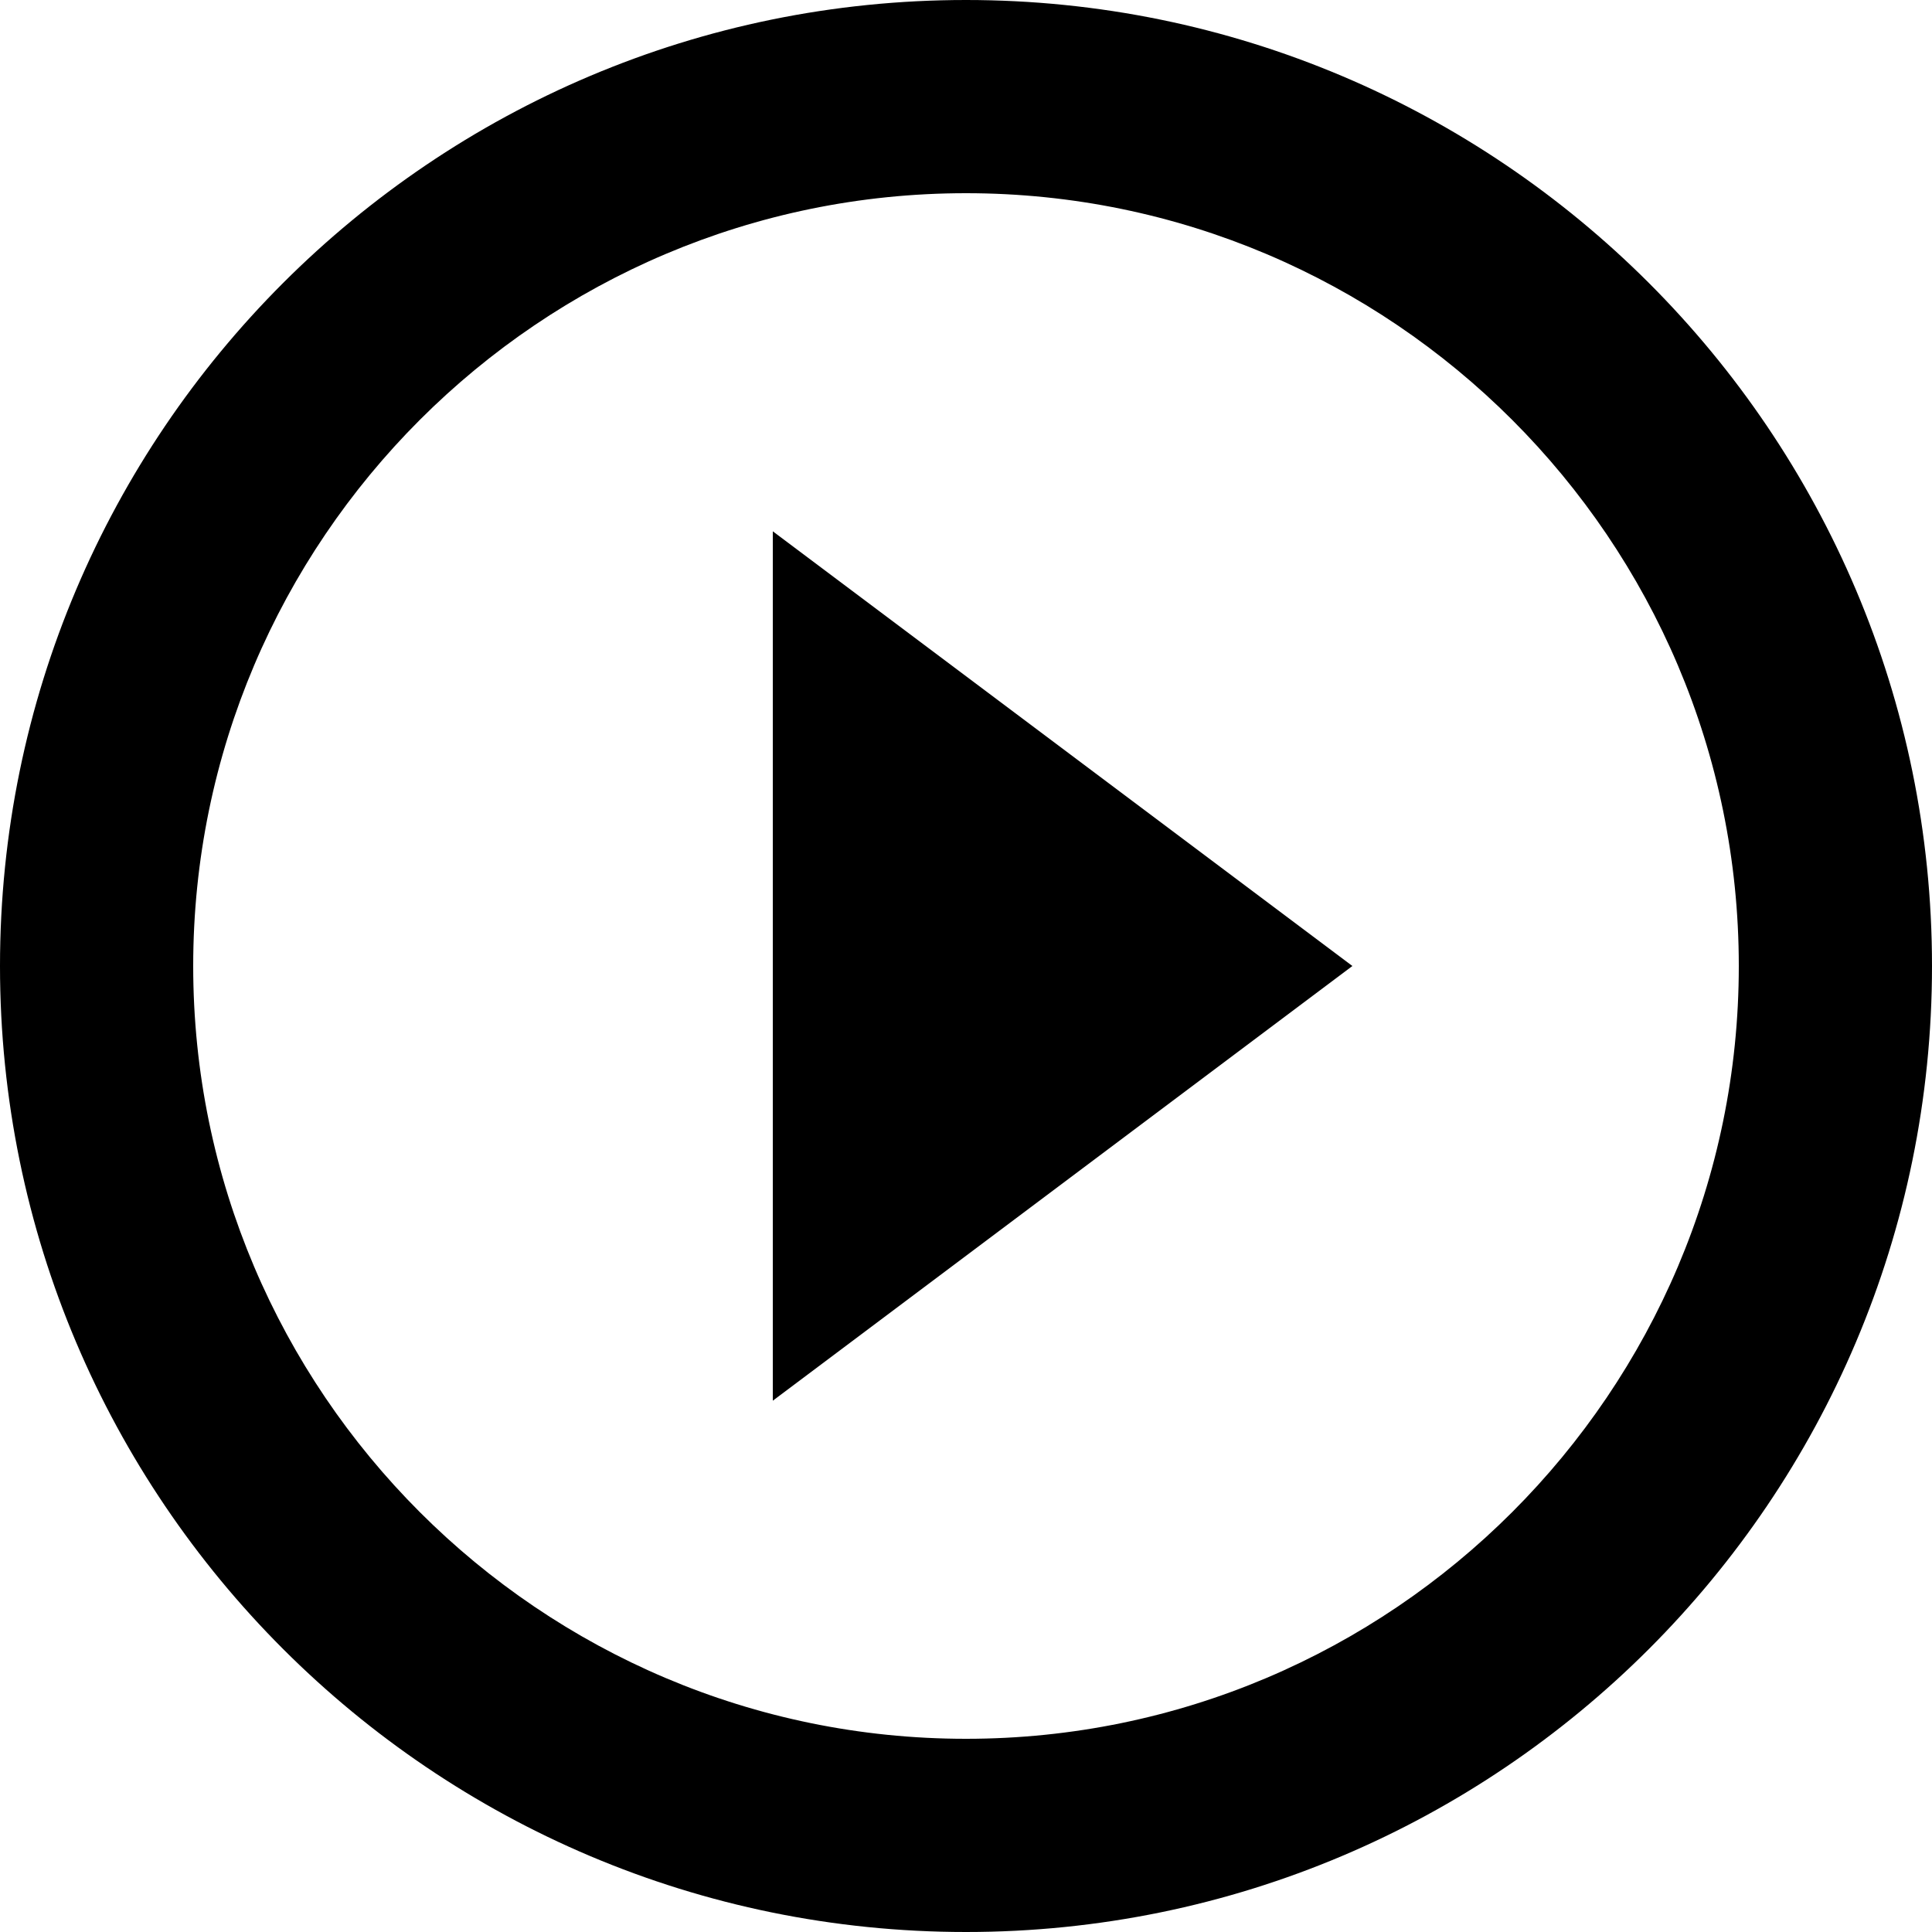
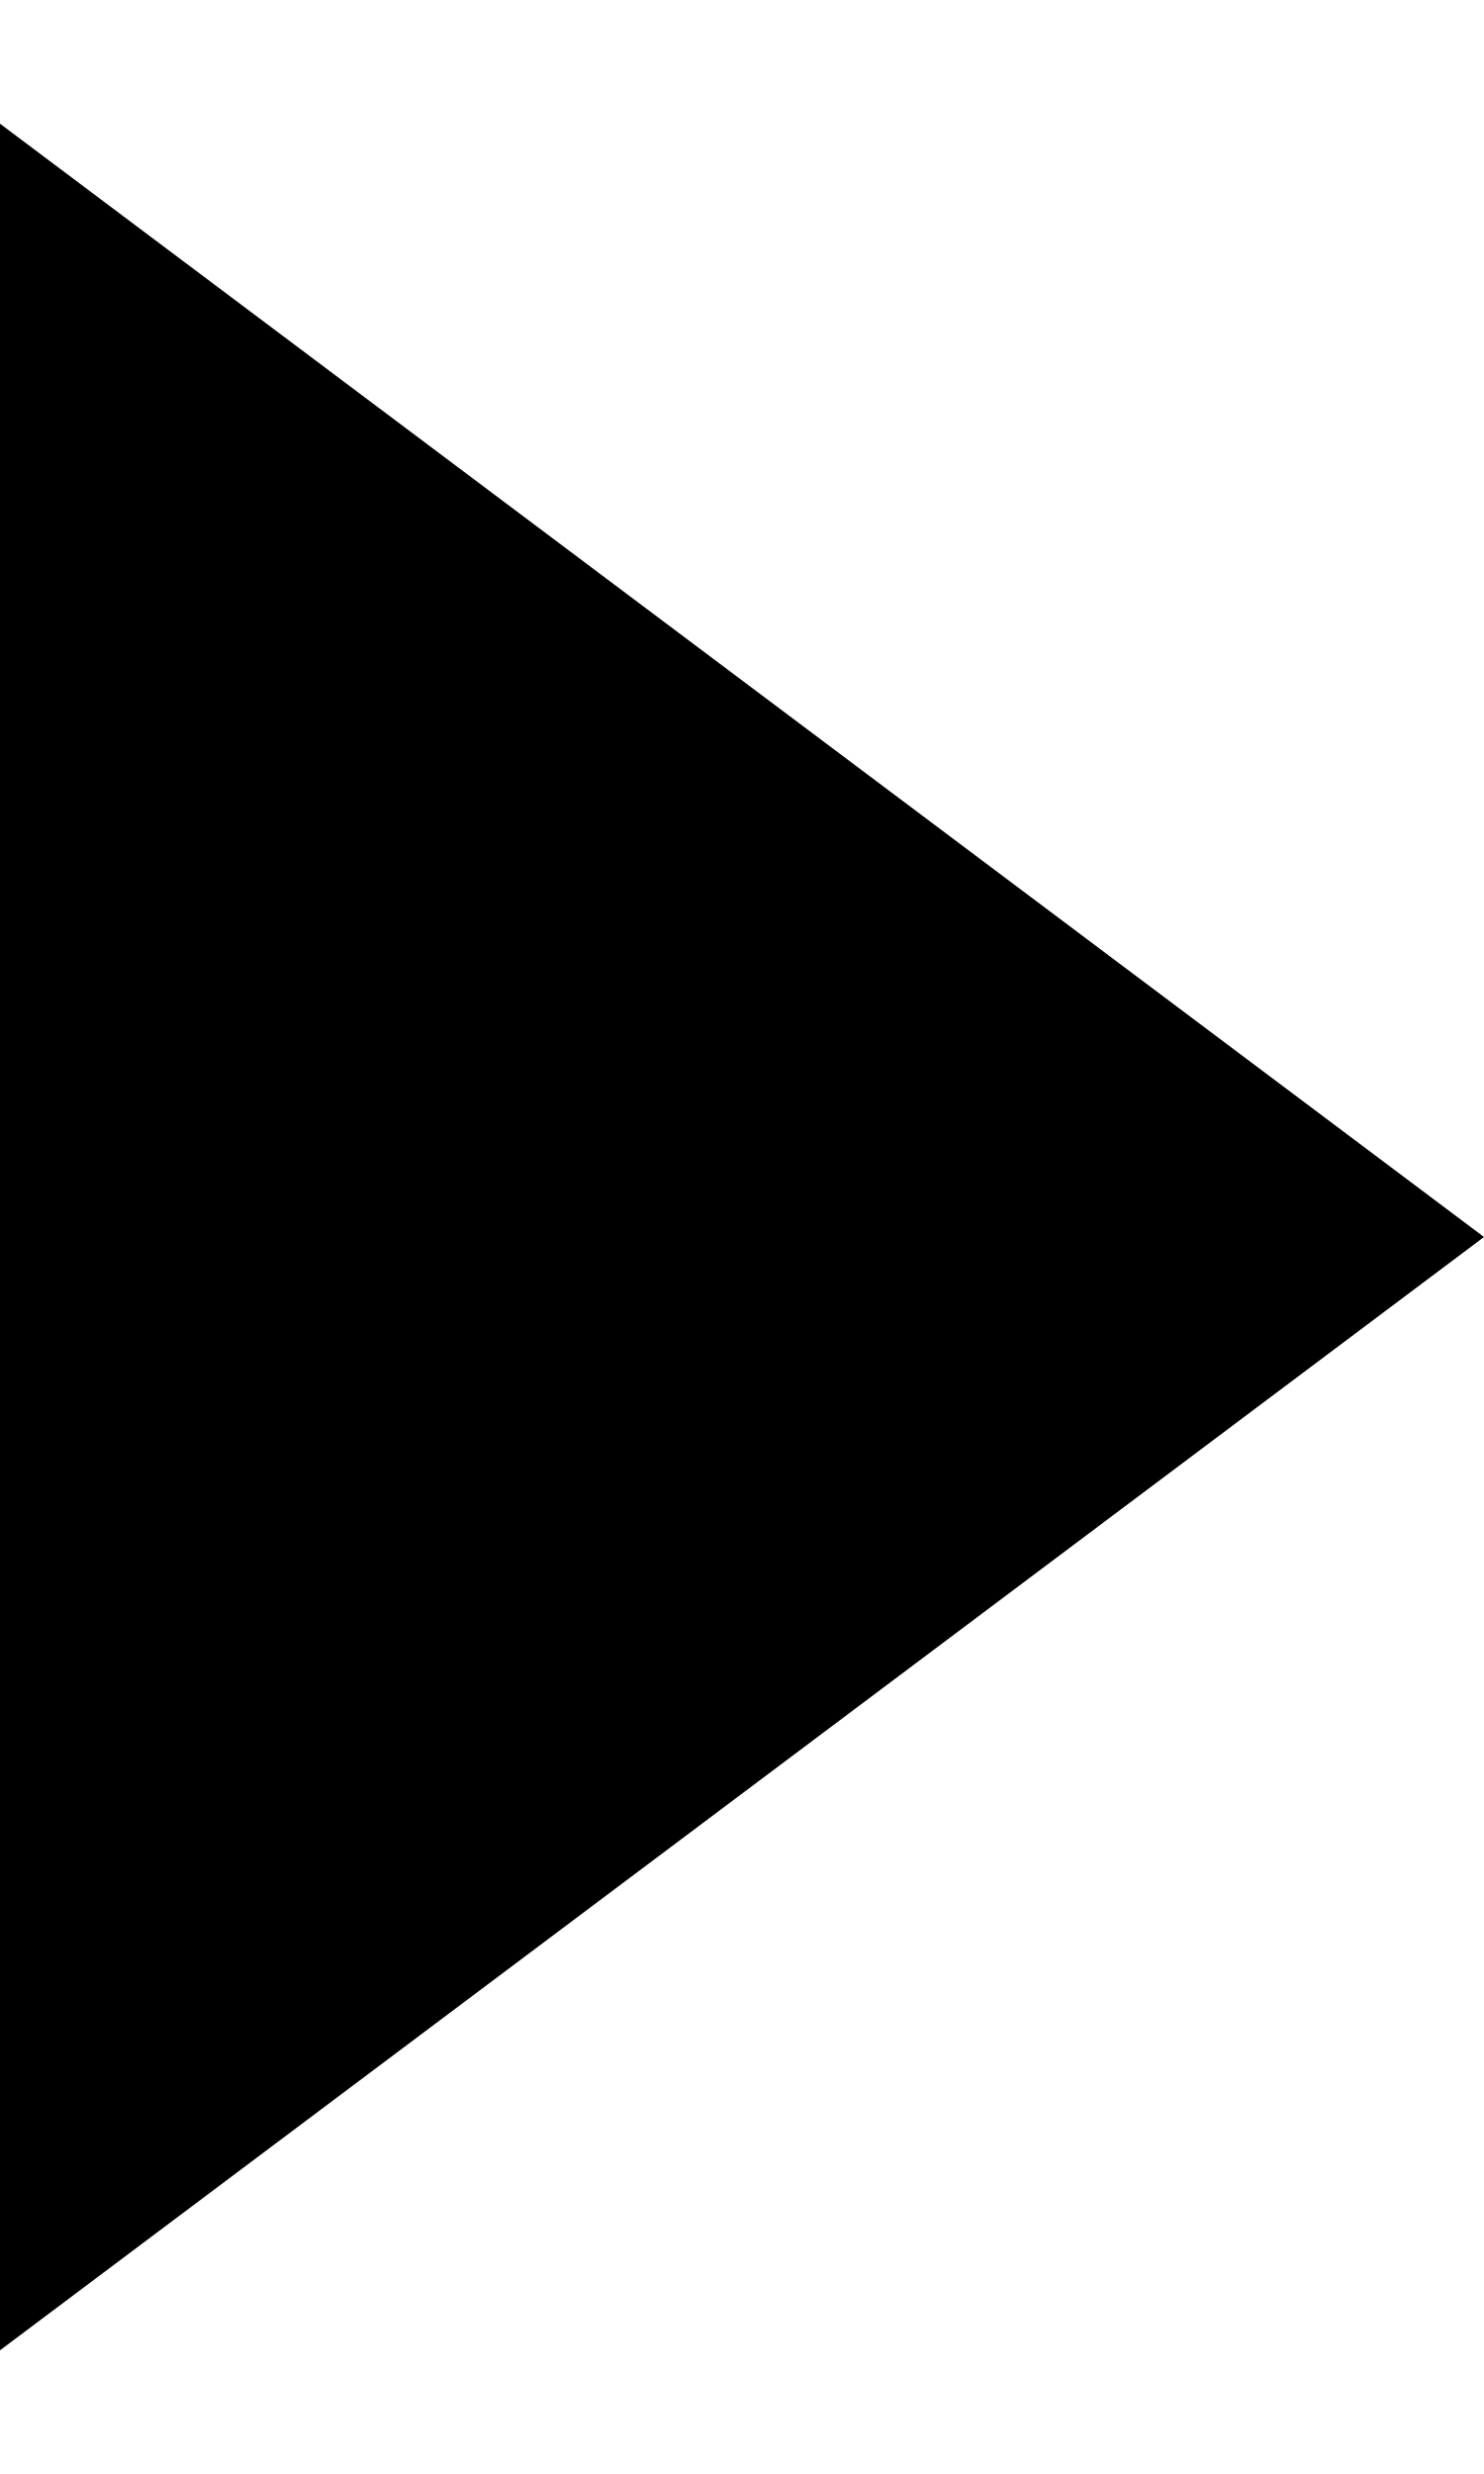
- <svg xmlns="http://www.w3.org/2000/svg" width="20px" height="20px" viewBox="0 0 20 20" version="1.1">
-   <g id="Page-1" stroke="none" stroke-width="1" fill="none" fill-rule="evenodd">
-     <g id="play" fill="currentColor" fill-rule="nonzero">
-       <path d="M8,14.5 L14,10 L8,5.5 L8,14.5 Z M10,0 C4.48,0 0,4.48 0,10 C0,15.52 4.48,20 10,20 C15.52,20 20,15.52 20,10 C20,4.48 15.52,0 10,0 Z M10,18 C5.59,18 2,14.41 2,10 C2,5.59 5.59,2 10,2 C14.41,2 18,5.59 18,10 C18,14.41 14.41,18 10,18 Z" id="Shape" />
+ <svg xmlns="http://www.w3.org/2000/svg" width="6px" height="10px" viewBox="0 0 6 10" version="1.1">
+   <g id="Page-1" stroke="none" stroke-width="1" fill="currentColor" fill-rule="evenodd">
+     <g id="play" transform="translate(0, 0.5)">
+       <polygon id="Shape-path" points="0 9 6 4.5 0 0" />
    </g>
  </g>
</svg>
